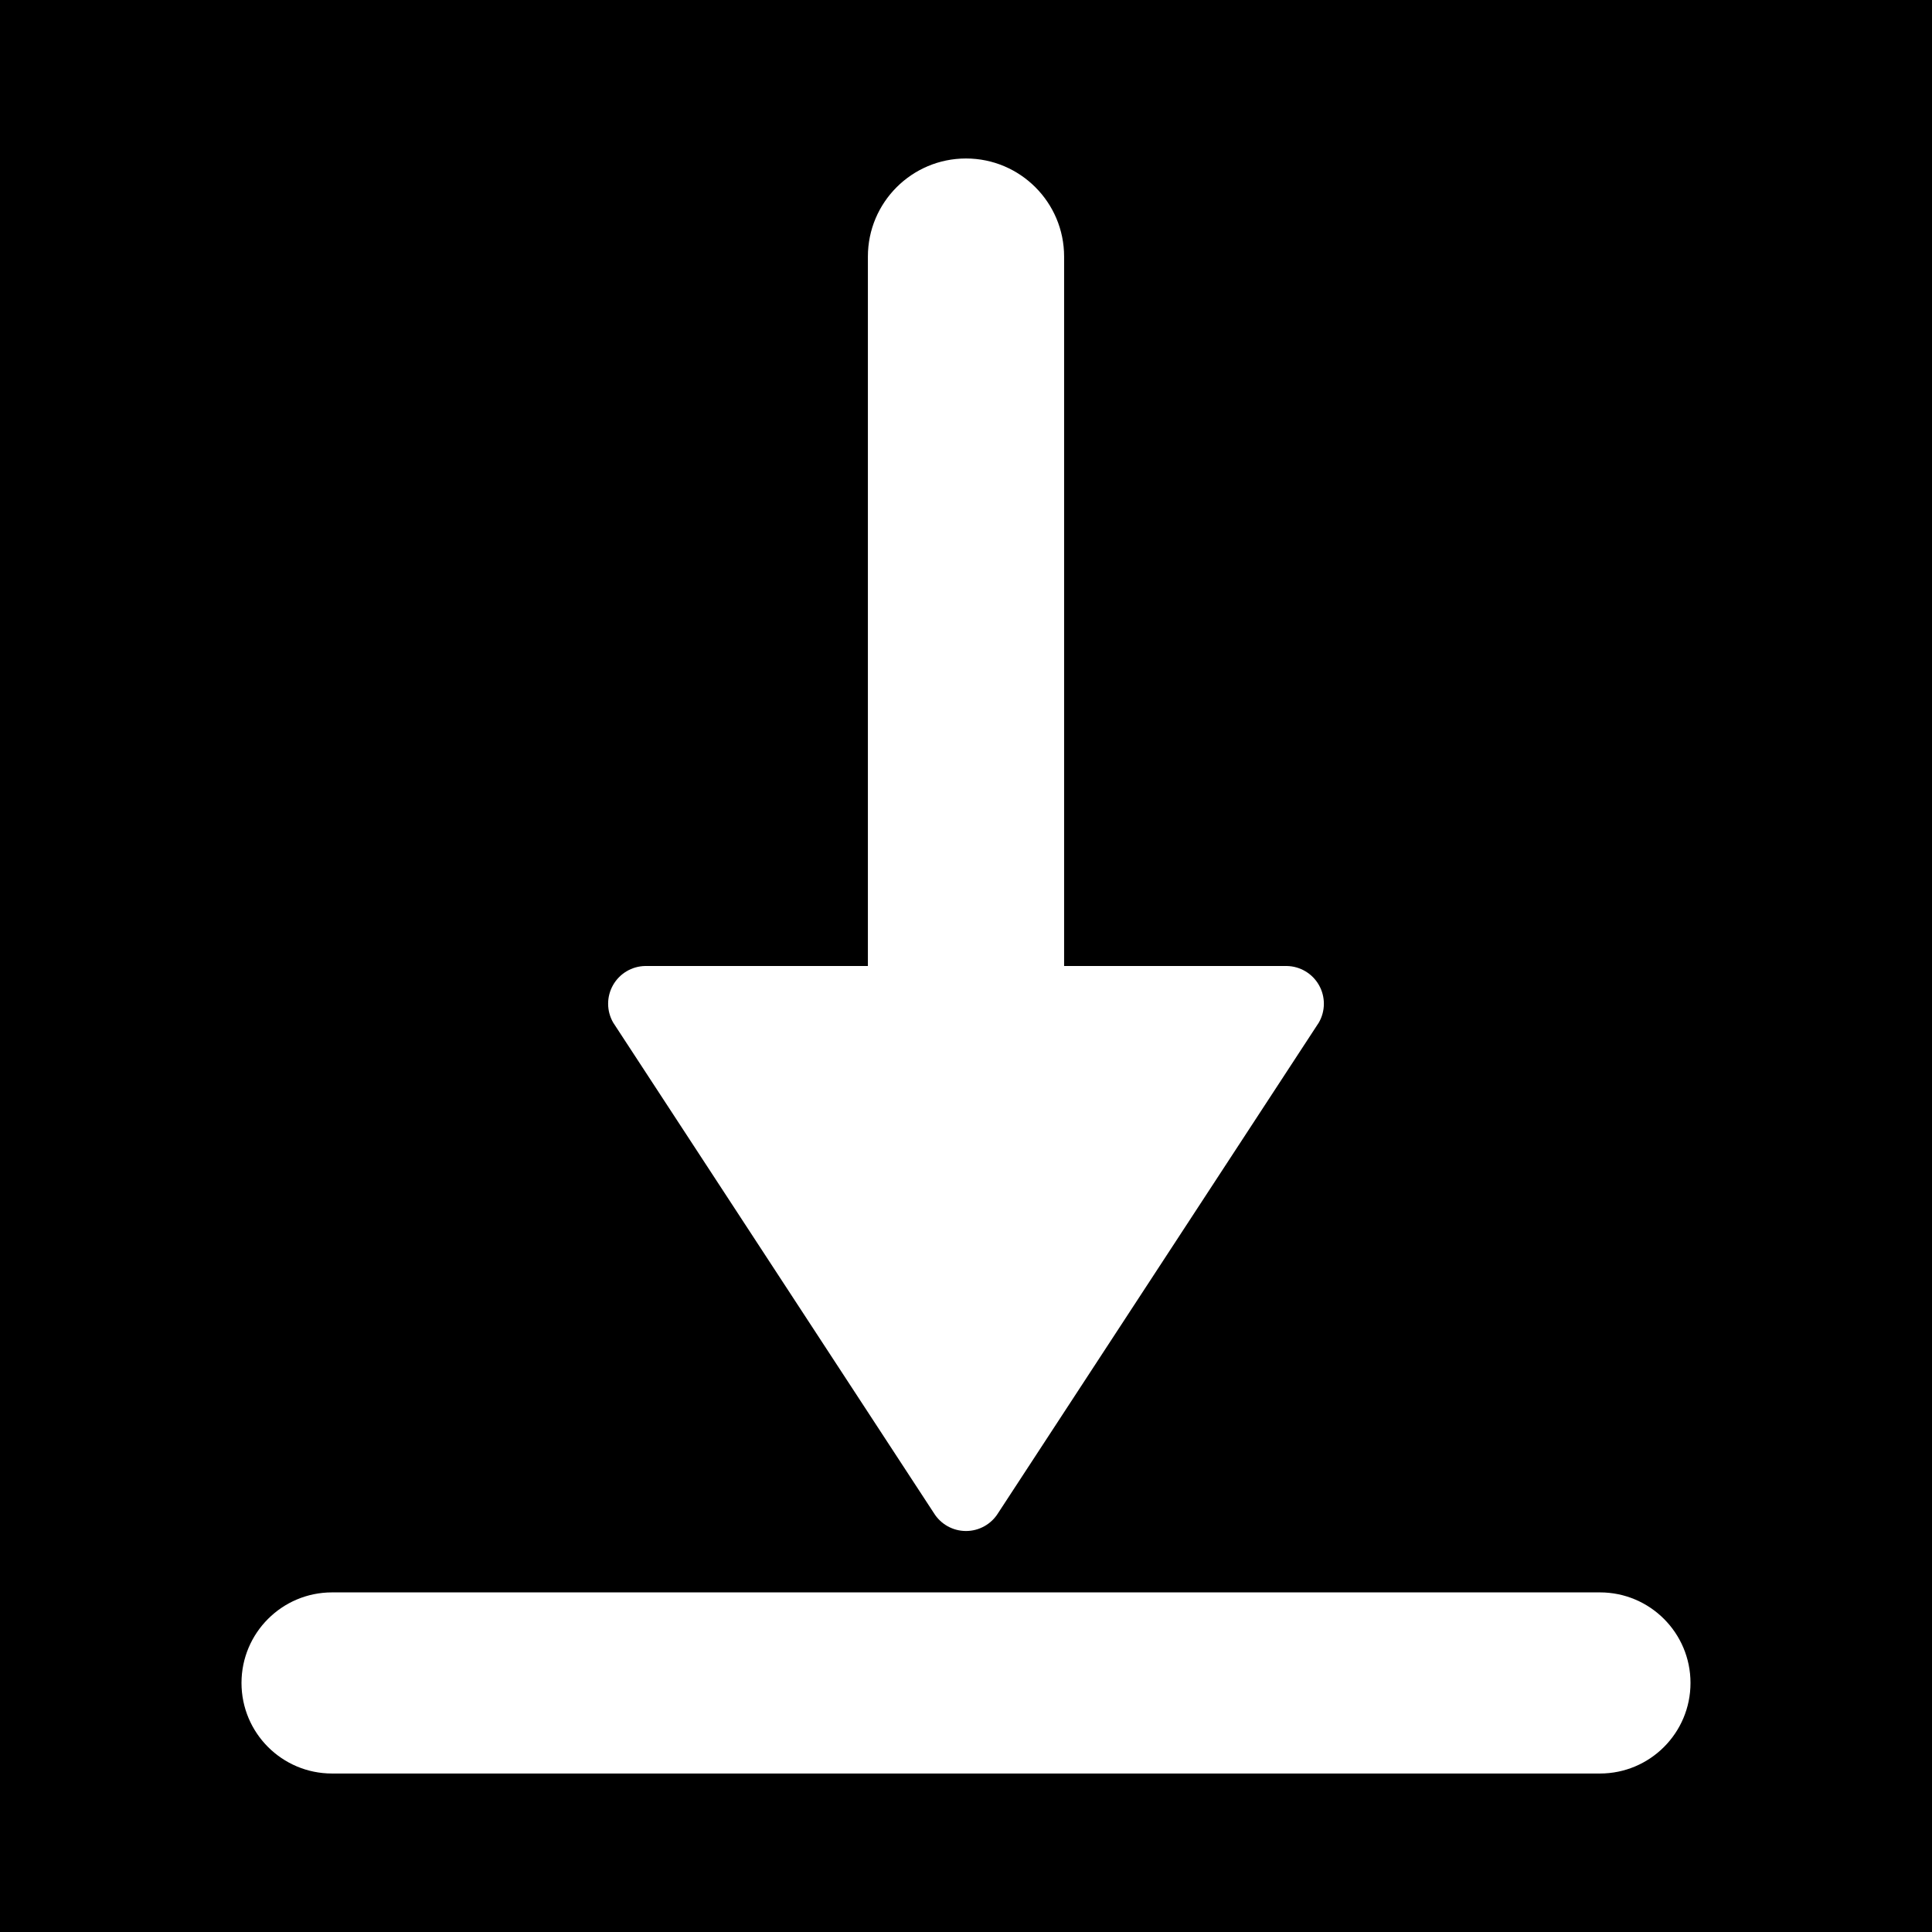
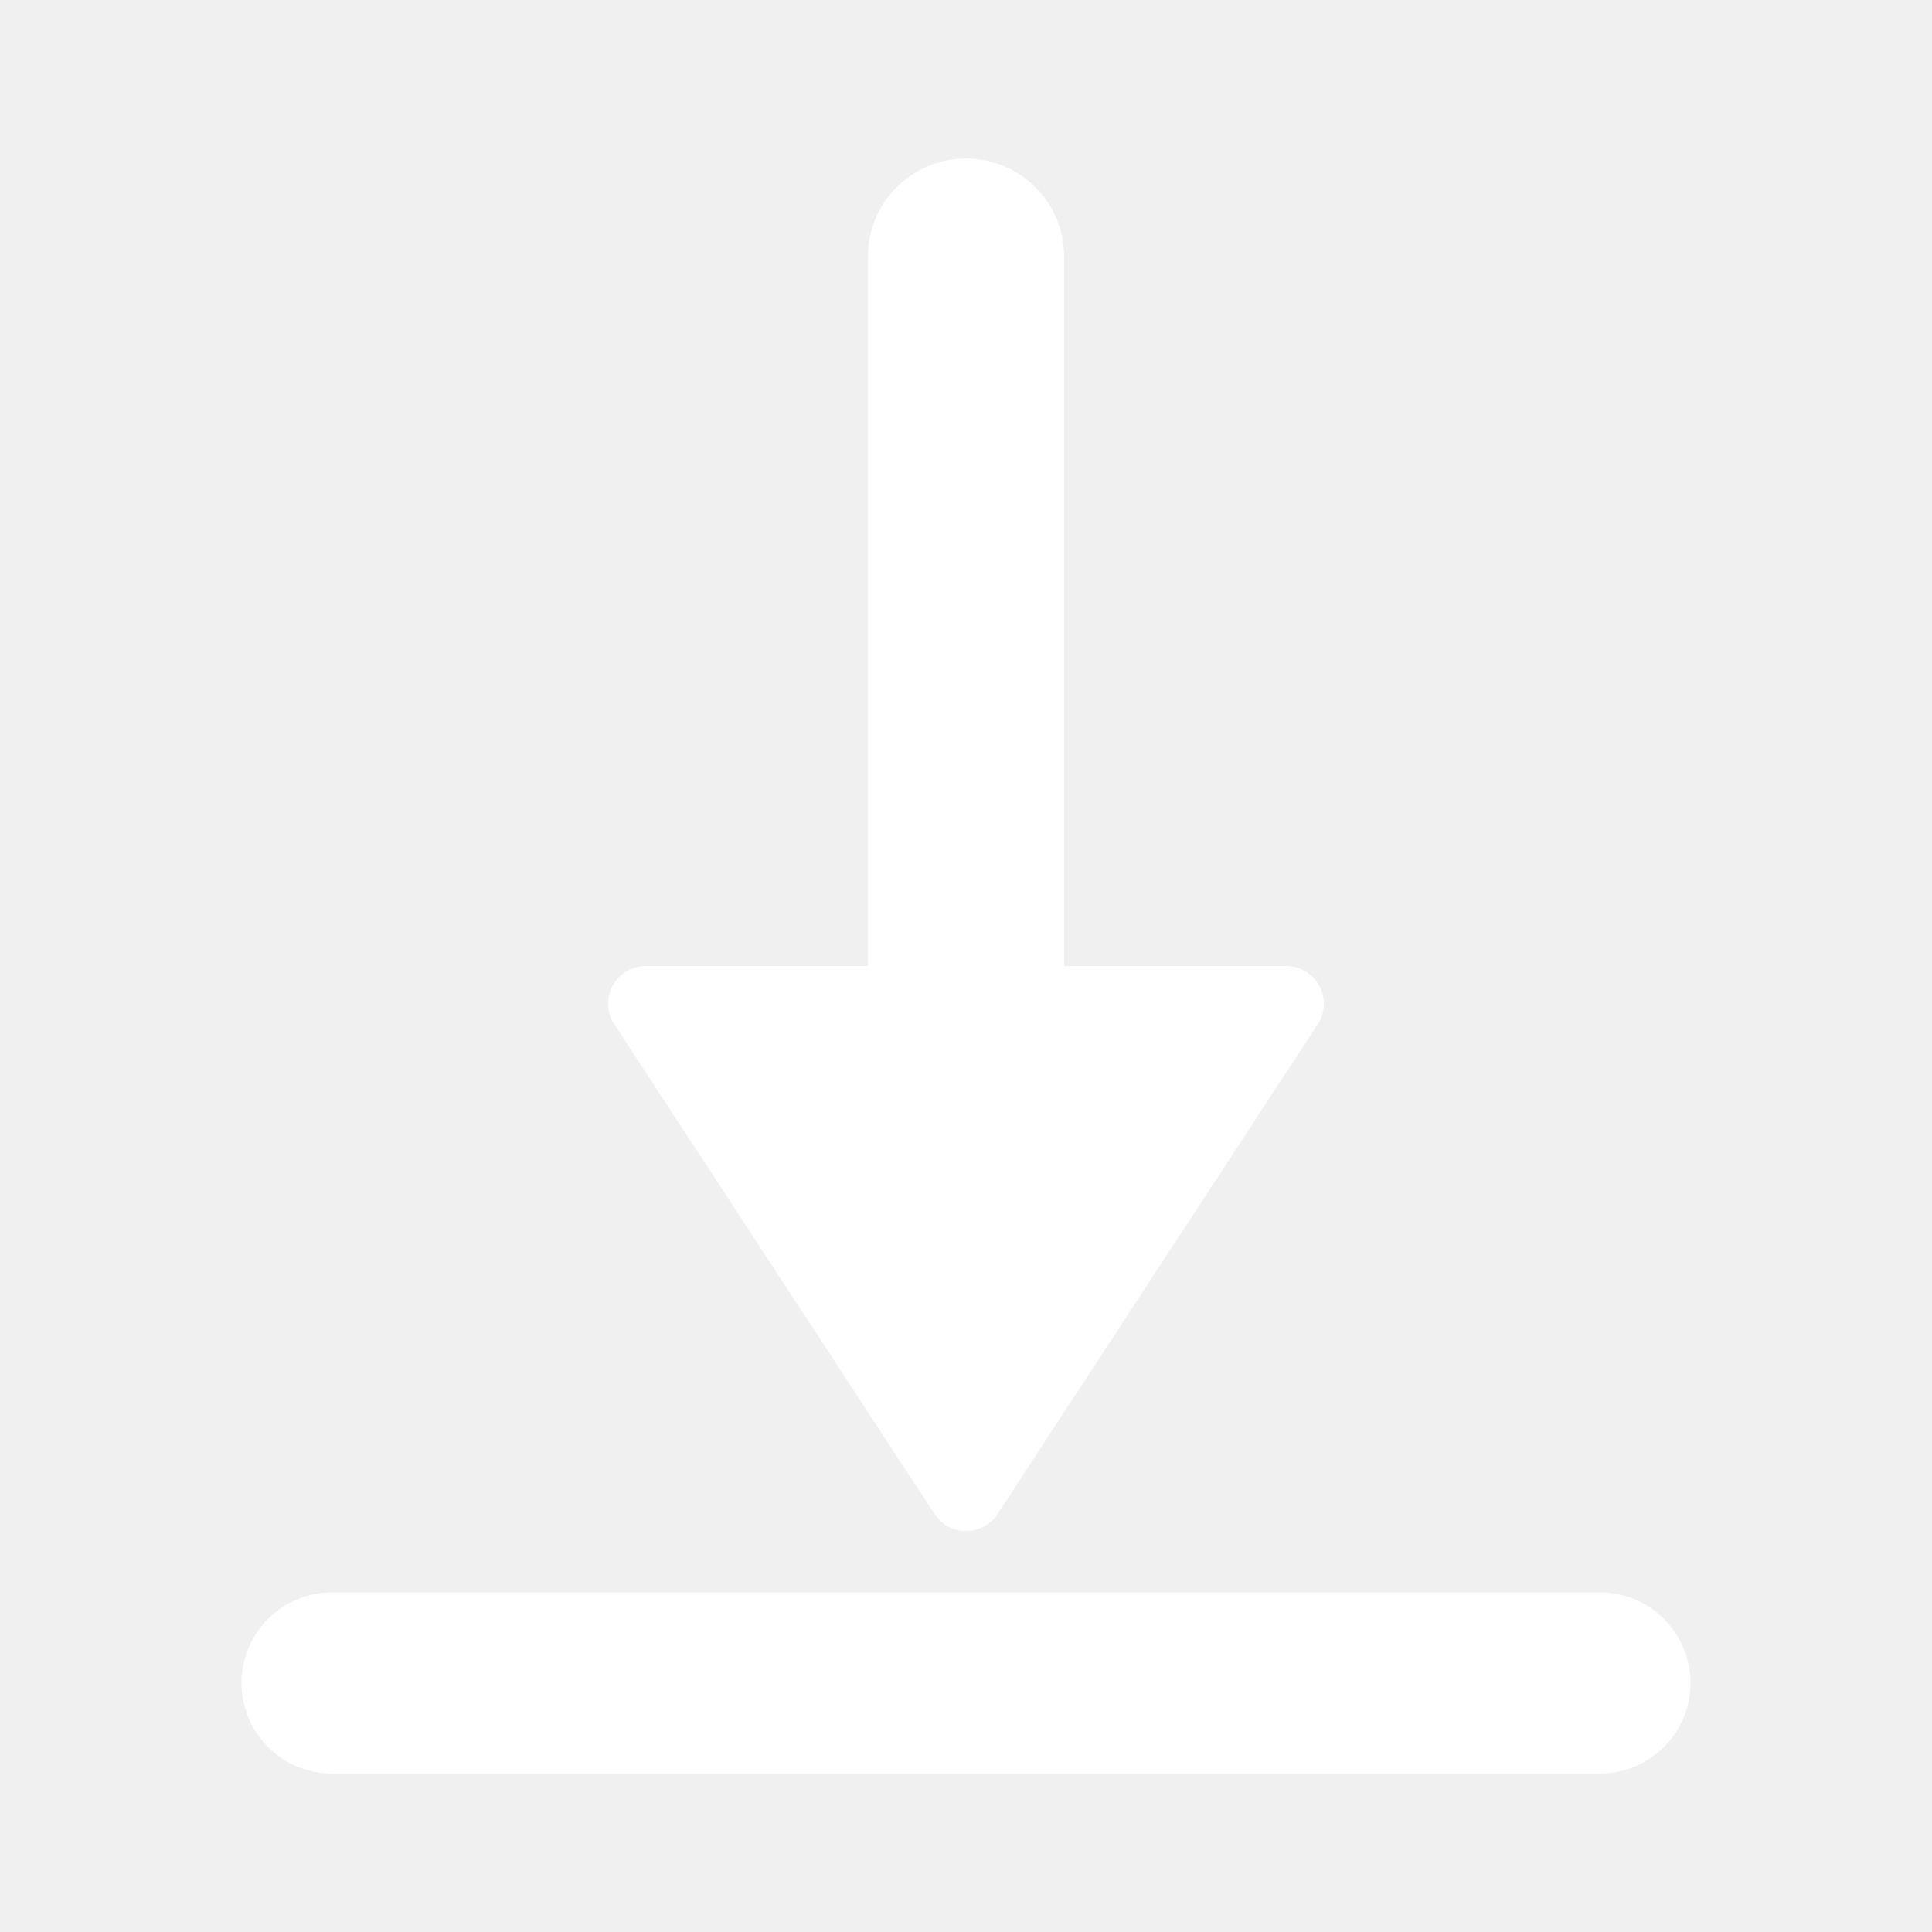
<svg xmlns="http://www.w3.org/2000/svg" width="1024" height="1024" viewBox="0 0 1024 1024">
-   <rect width="1024" height="1024" fill="#000" />
  <path fill="#fff" d="M460 136a52 52 0 0 1 104 0v376h118a20 20 0 0 1 17 30L529 802a20 20 0 0 1-34 0L325 542a20 20 0 0 1 17-30h118zM176 844h672a48 48 0 0 1 0 96H176a48 48 0 0 1 0-96z" />
</svg>
